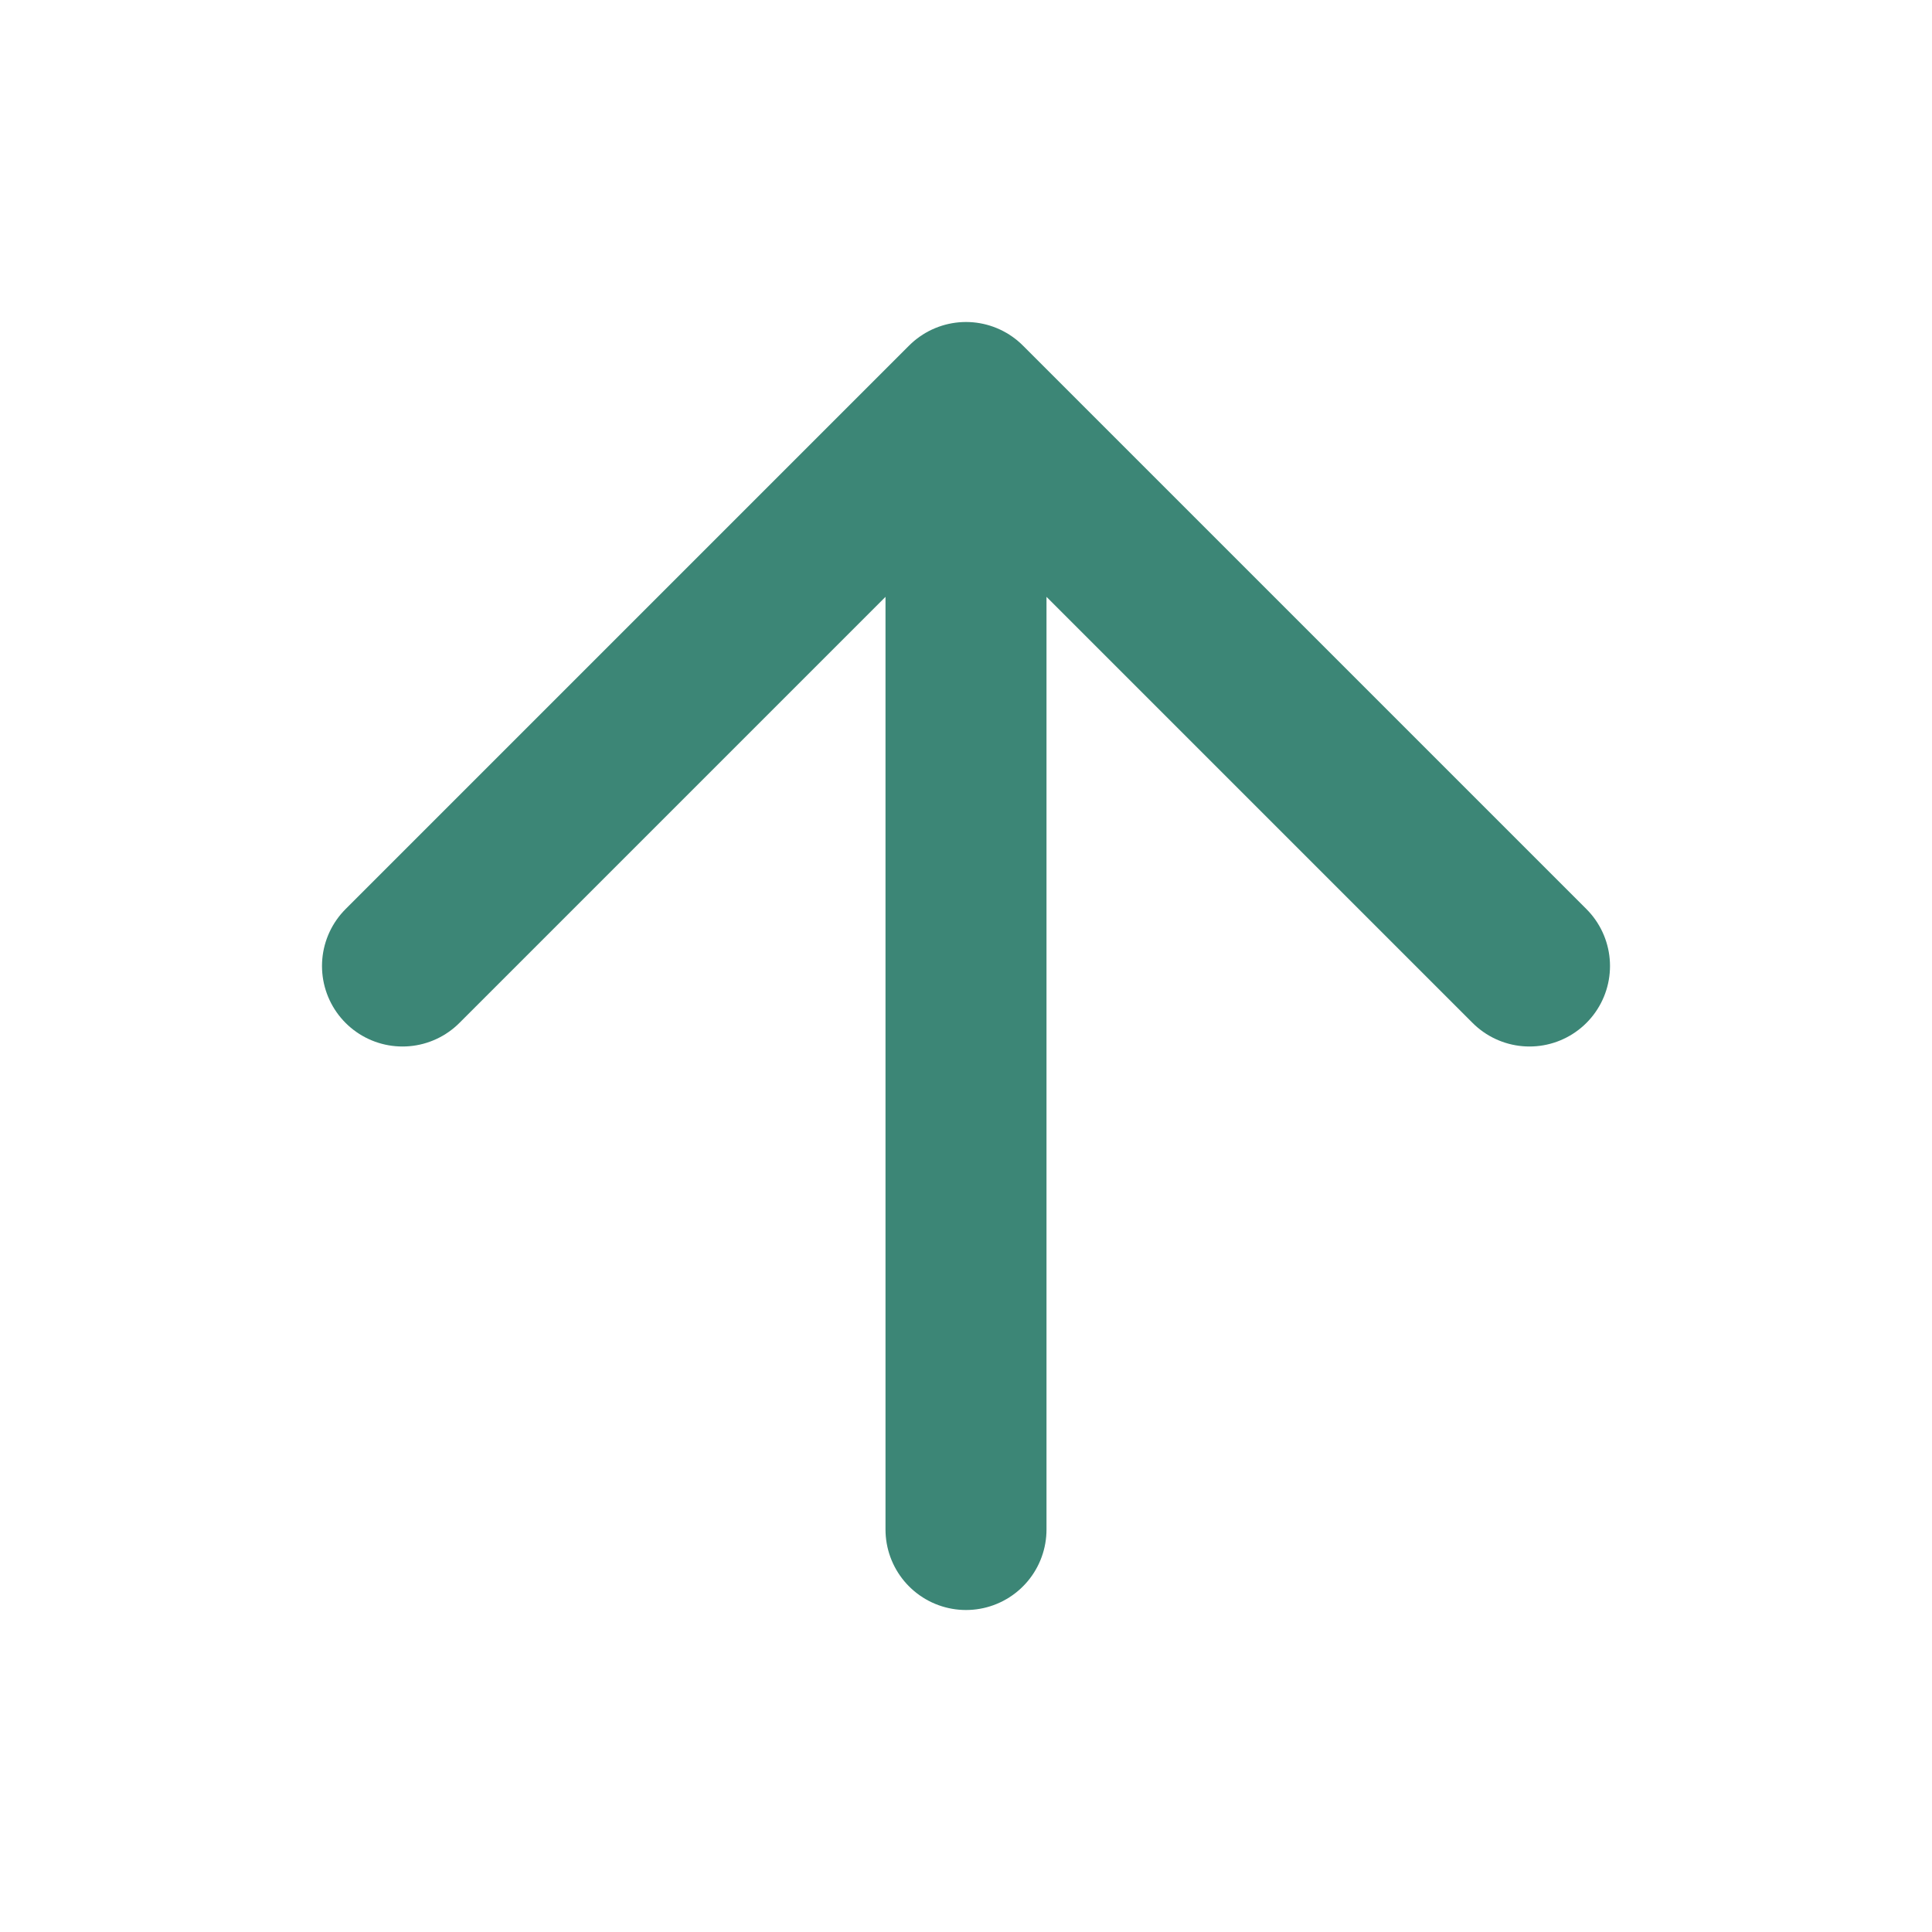
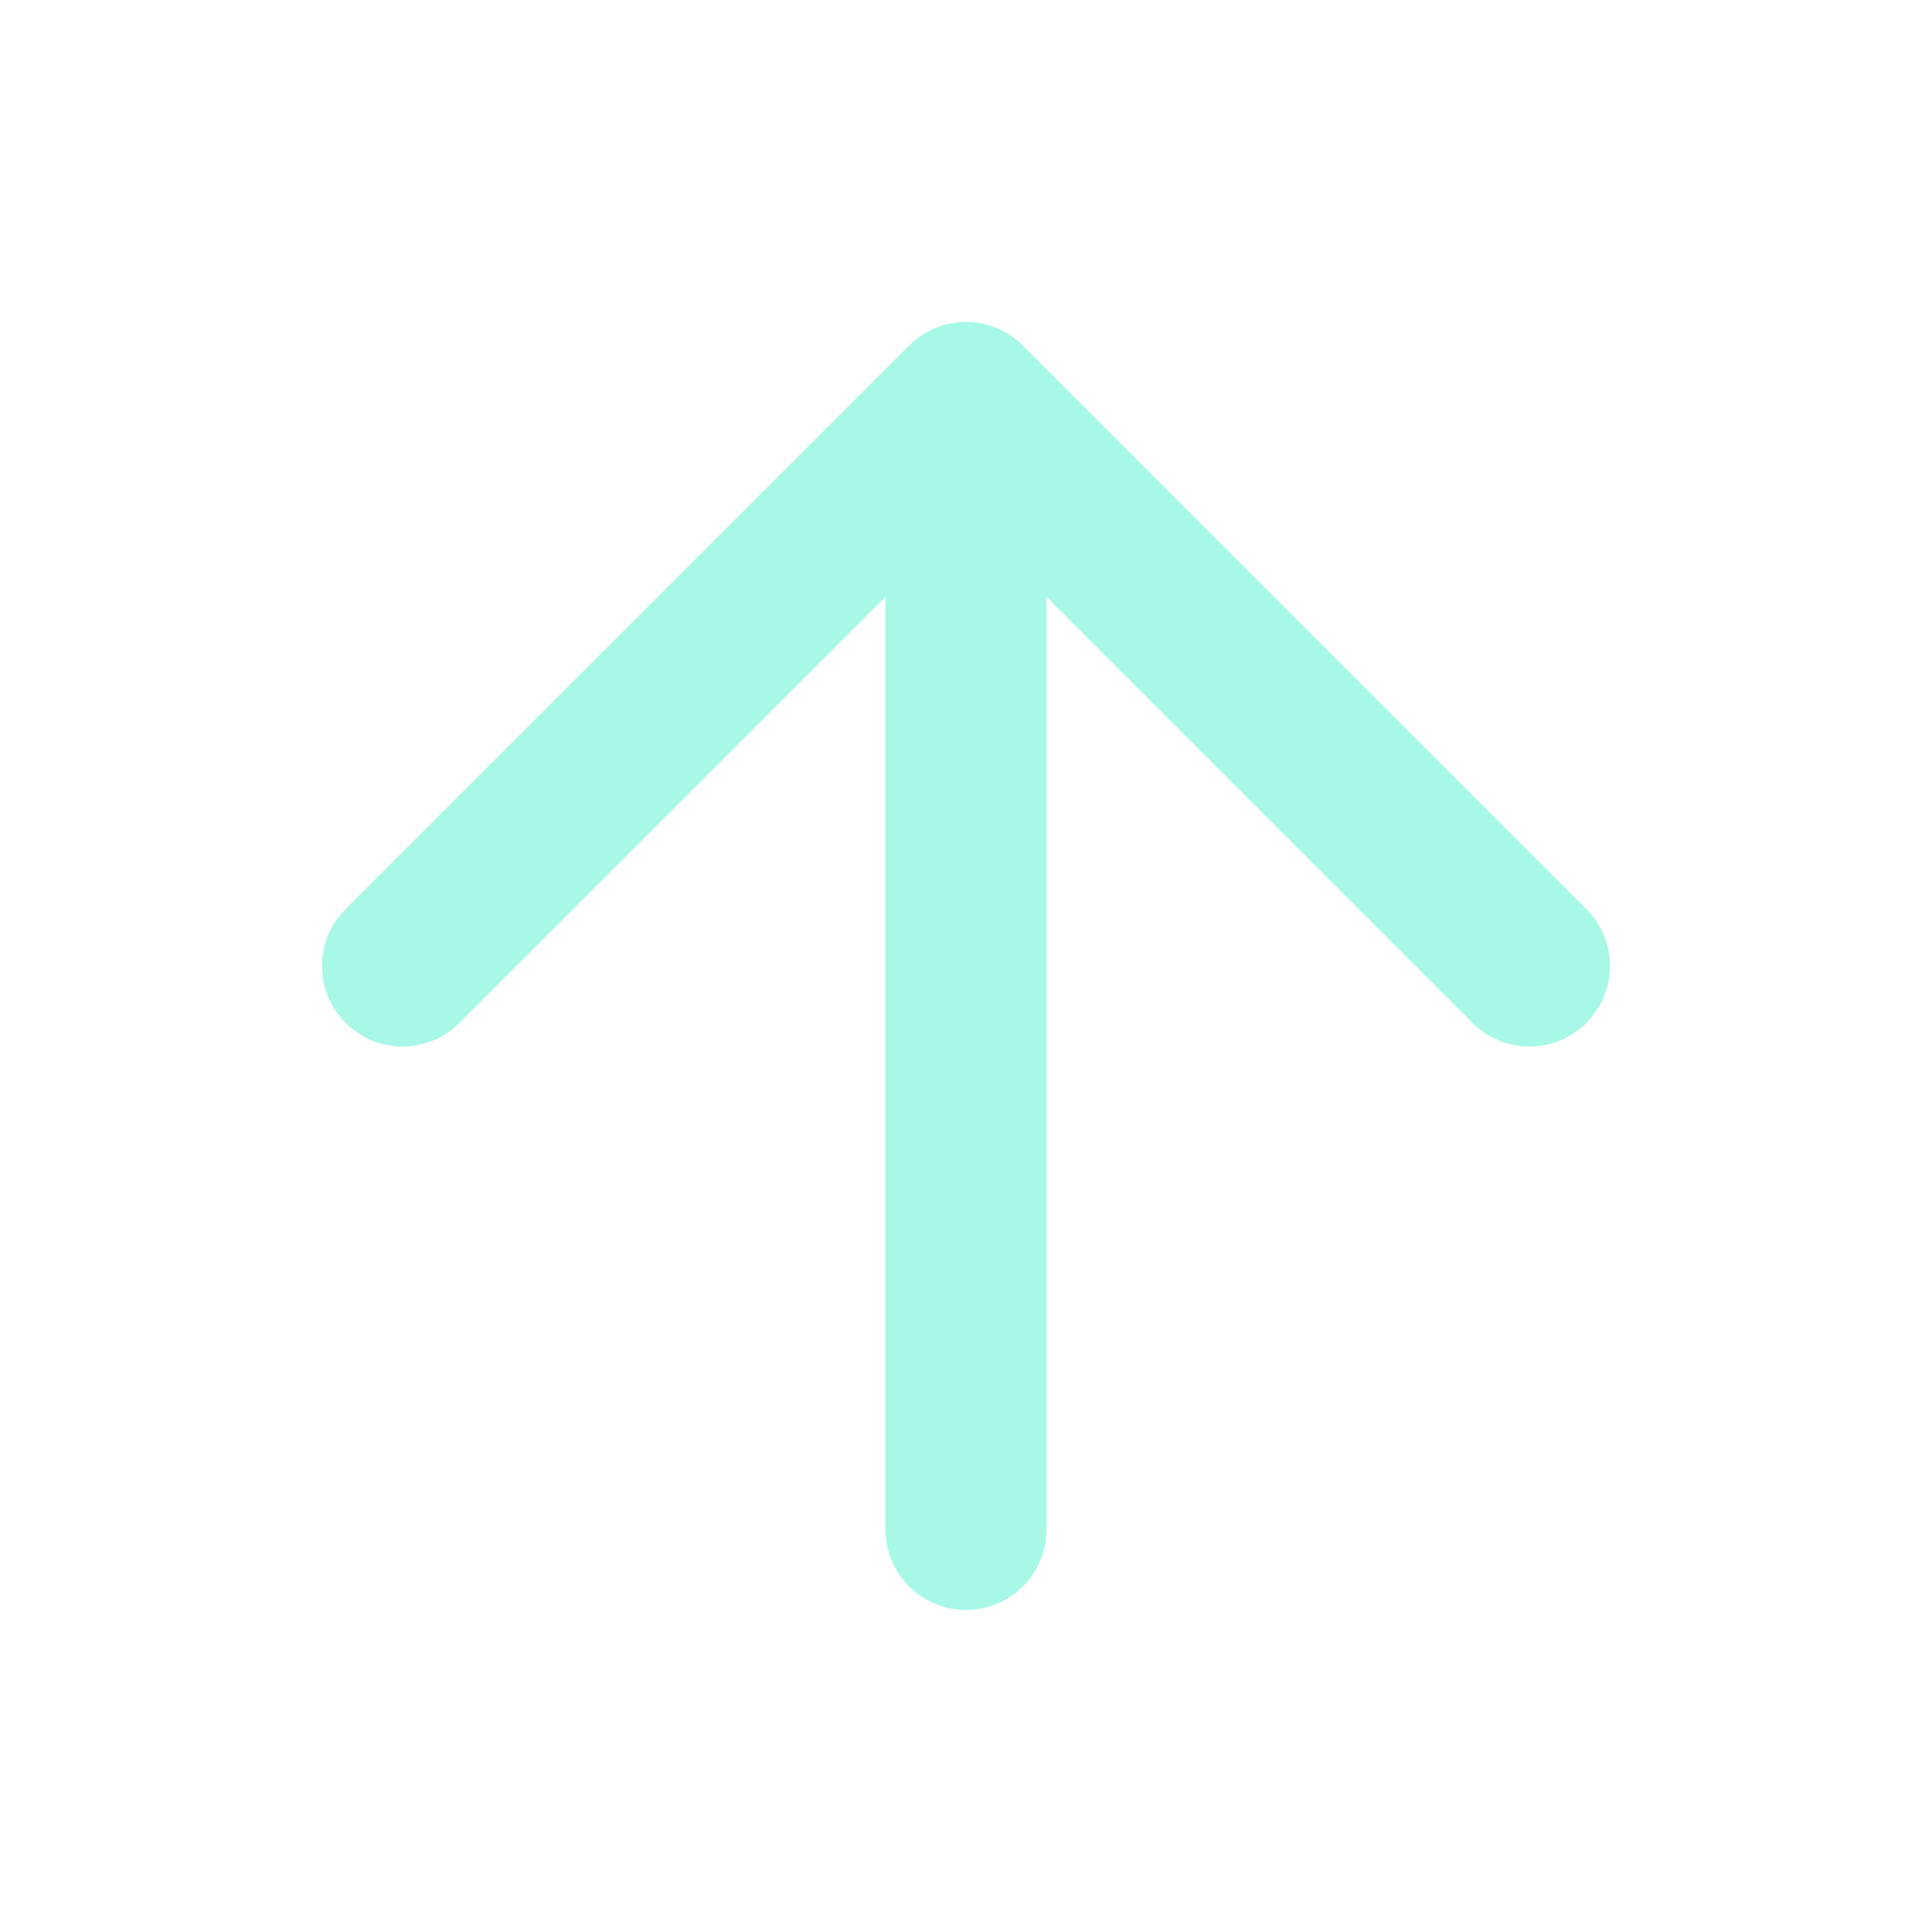
- <svg xmlns="http://www.w3.org/2000/svg" width="32" height="32" viewBox="0 0 24 24" fill="none" stroke="#3c8676" stroke-width="2" stroke-linecap="round" stroke-linejoin="round">
+ <svg xmlns="http://www.w3.org/2000/svg" width="32" height="32" viewBox="0 0 24 24" fill="none" stroke="#a7f8e7" stroke-width="2" stroke-linecap="round" stroke-linejoin="round">
  <path d="M12 19V6M5 12l7-7 7 7" />
</svg>
